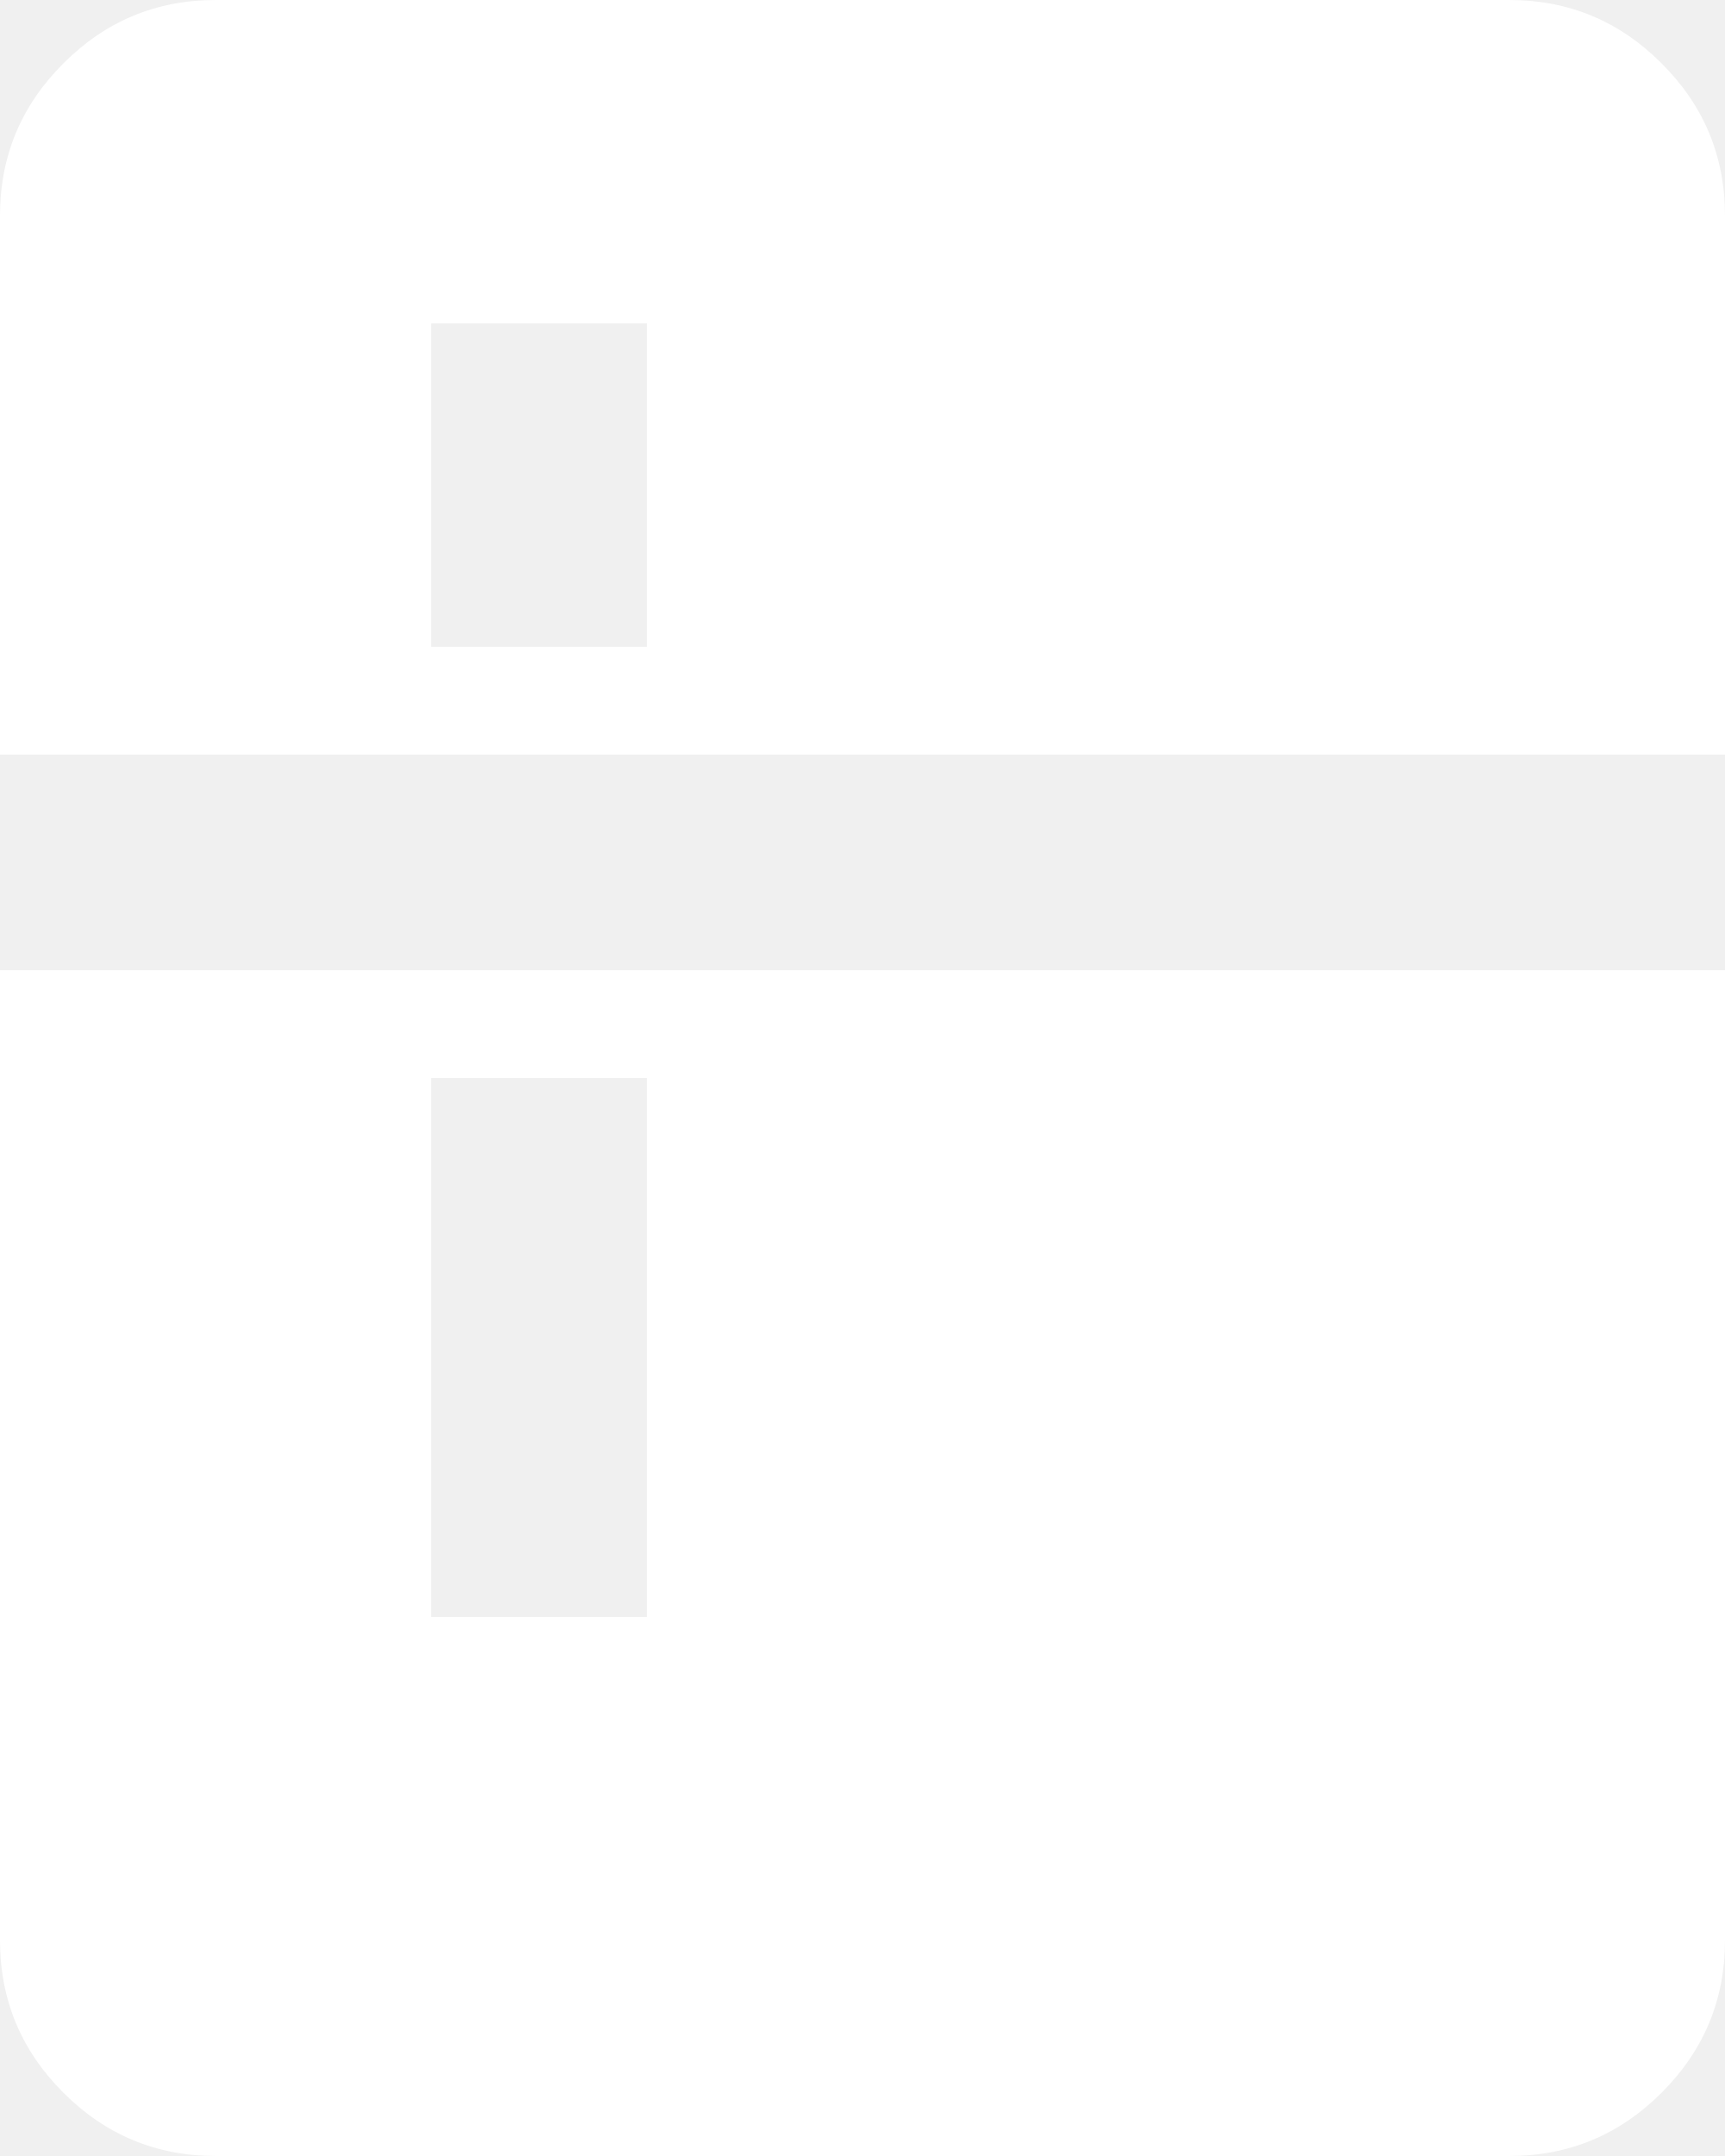
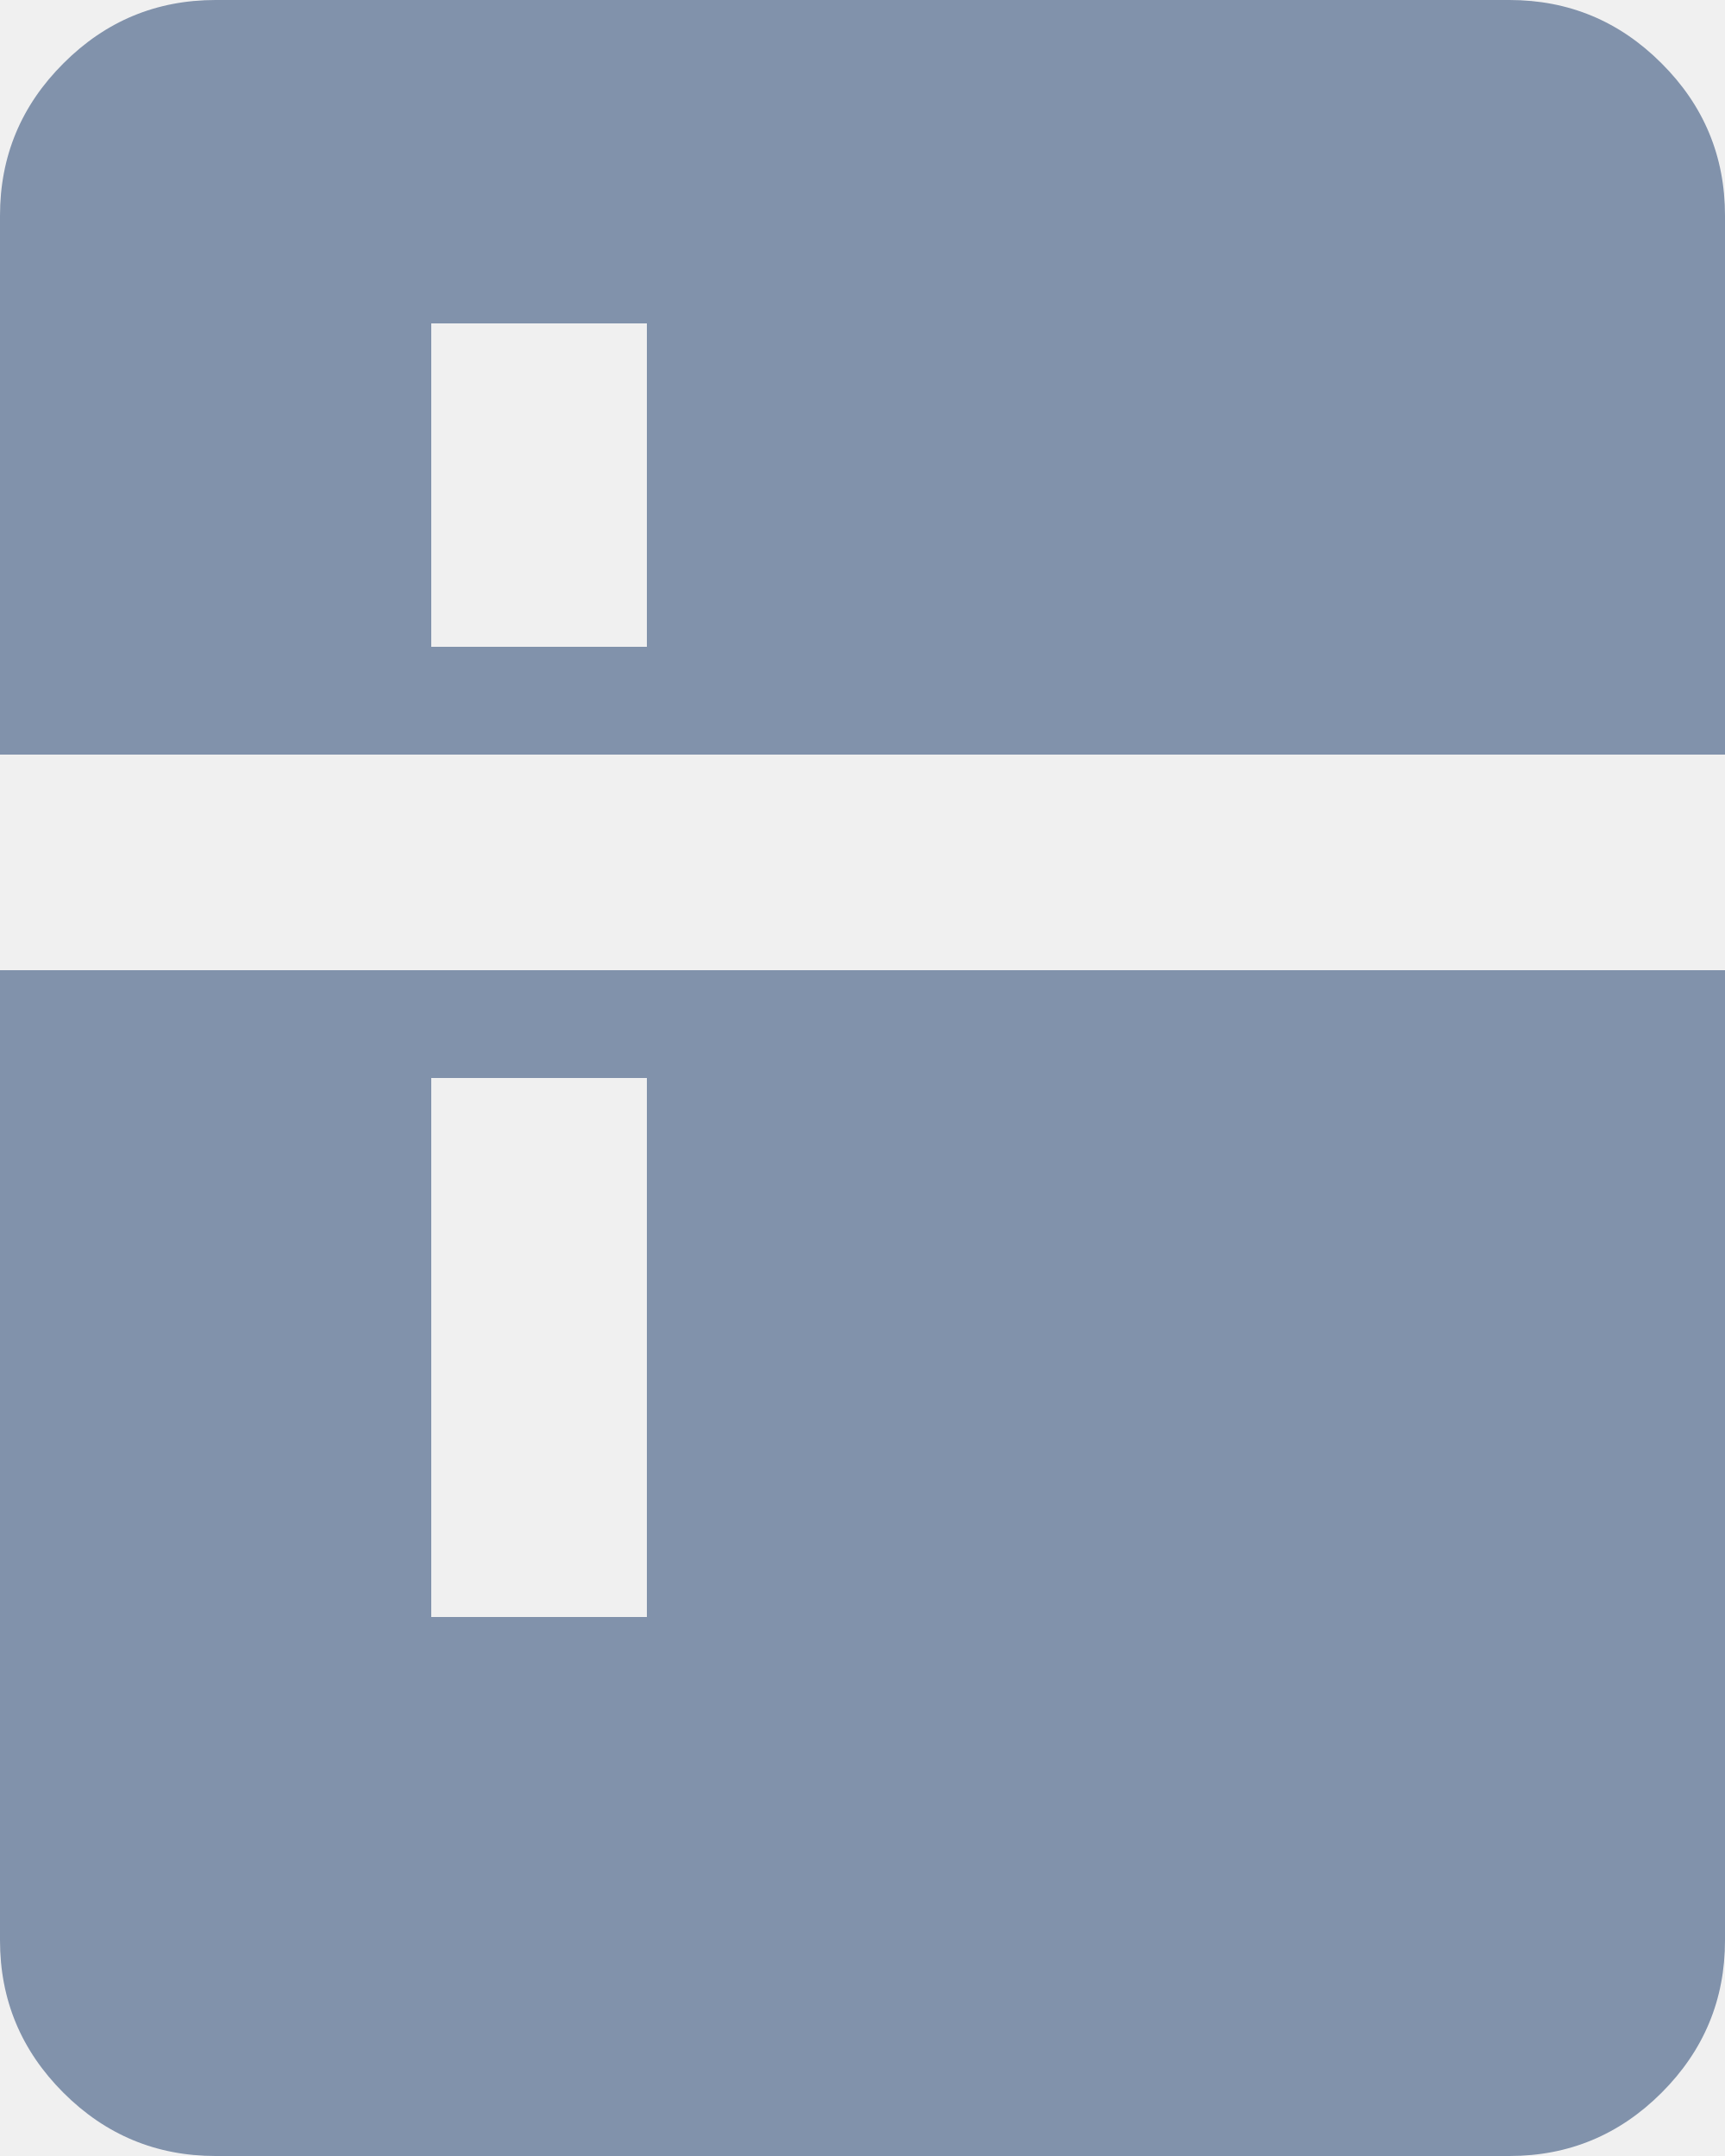
<svg xmlns="http://www.w3.org/2000/svg" width="16" height="20" viewBox="0 0 16 20" fill="none">
-   <path d="M4 6H6V3H4V6ZM4 15H6V10H4V15ZM2 20C1.45 20 0.979 19.804 0.588 19.413C0.196 19.021 0 18.55 0 18V9H16V18C16 18.55 15.804 19.021 15.412 19.413C15.021 19.804 14.55 20 14 20H2ZM0 7V2C0 1.45 0.196 0.979 0.588 0.588C0.979 0.196 1.45 0 2 0H14C14.55 0 15.021 0.196 15.412 0.588C15.804 0.979 16 1.45 16 2V7H0Z" fill="white" />
+   <path d="M4 6H6V3H4V6ZM4 15H6V10H4V15ZM2 20C1.45 20 0.979 19.804 0.588 19.413C0.196 19.021 0 18.55 0 18V9H16V18C16 18.55 15.804 19.021 15.412 19.413C15.021 19.804 14.55 20 14 20H2ZM0 7V2C0 1.45 0.196 0.979 0.588 0.588C0.979 0.196 1.45 0 2 0H14C14.55 0 15.021 0.196 15.412 0.588C15.804 0.979 16 1.45 16 2V7H0Z" fill="#8192AB" />
</svg>
